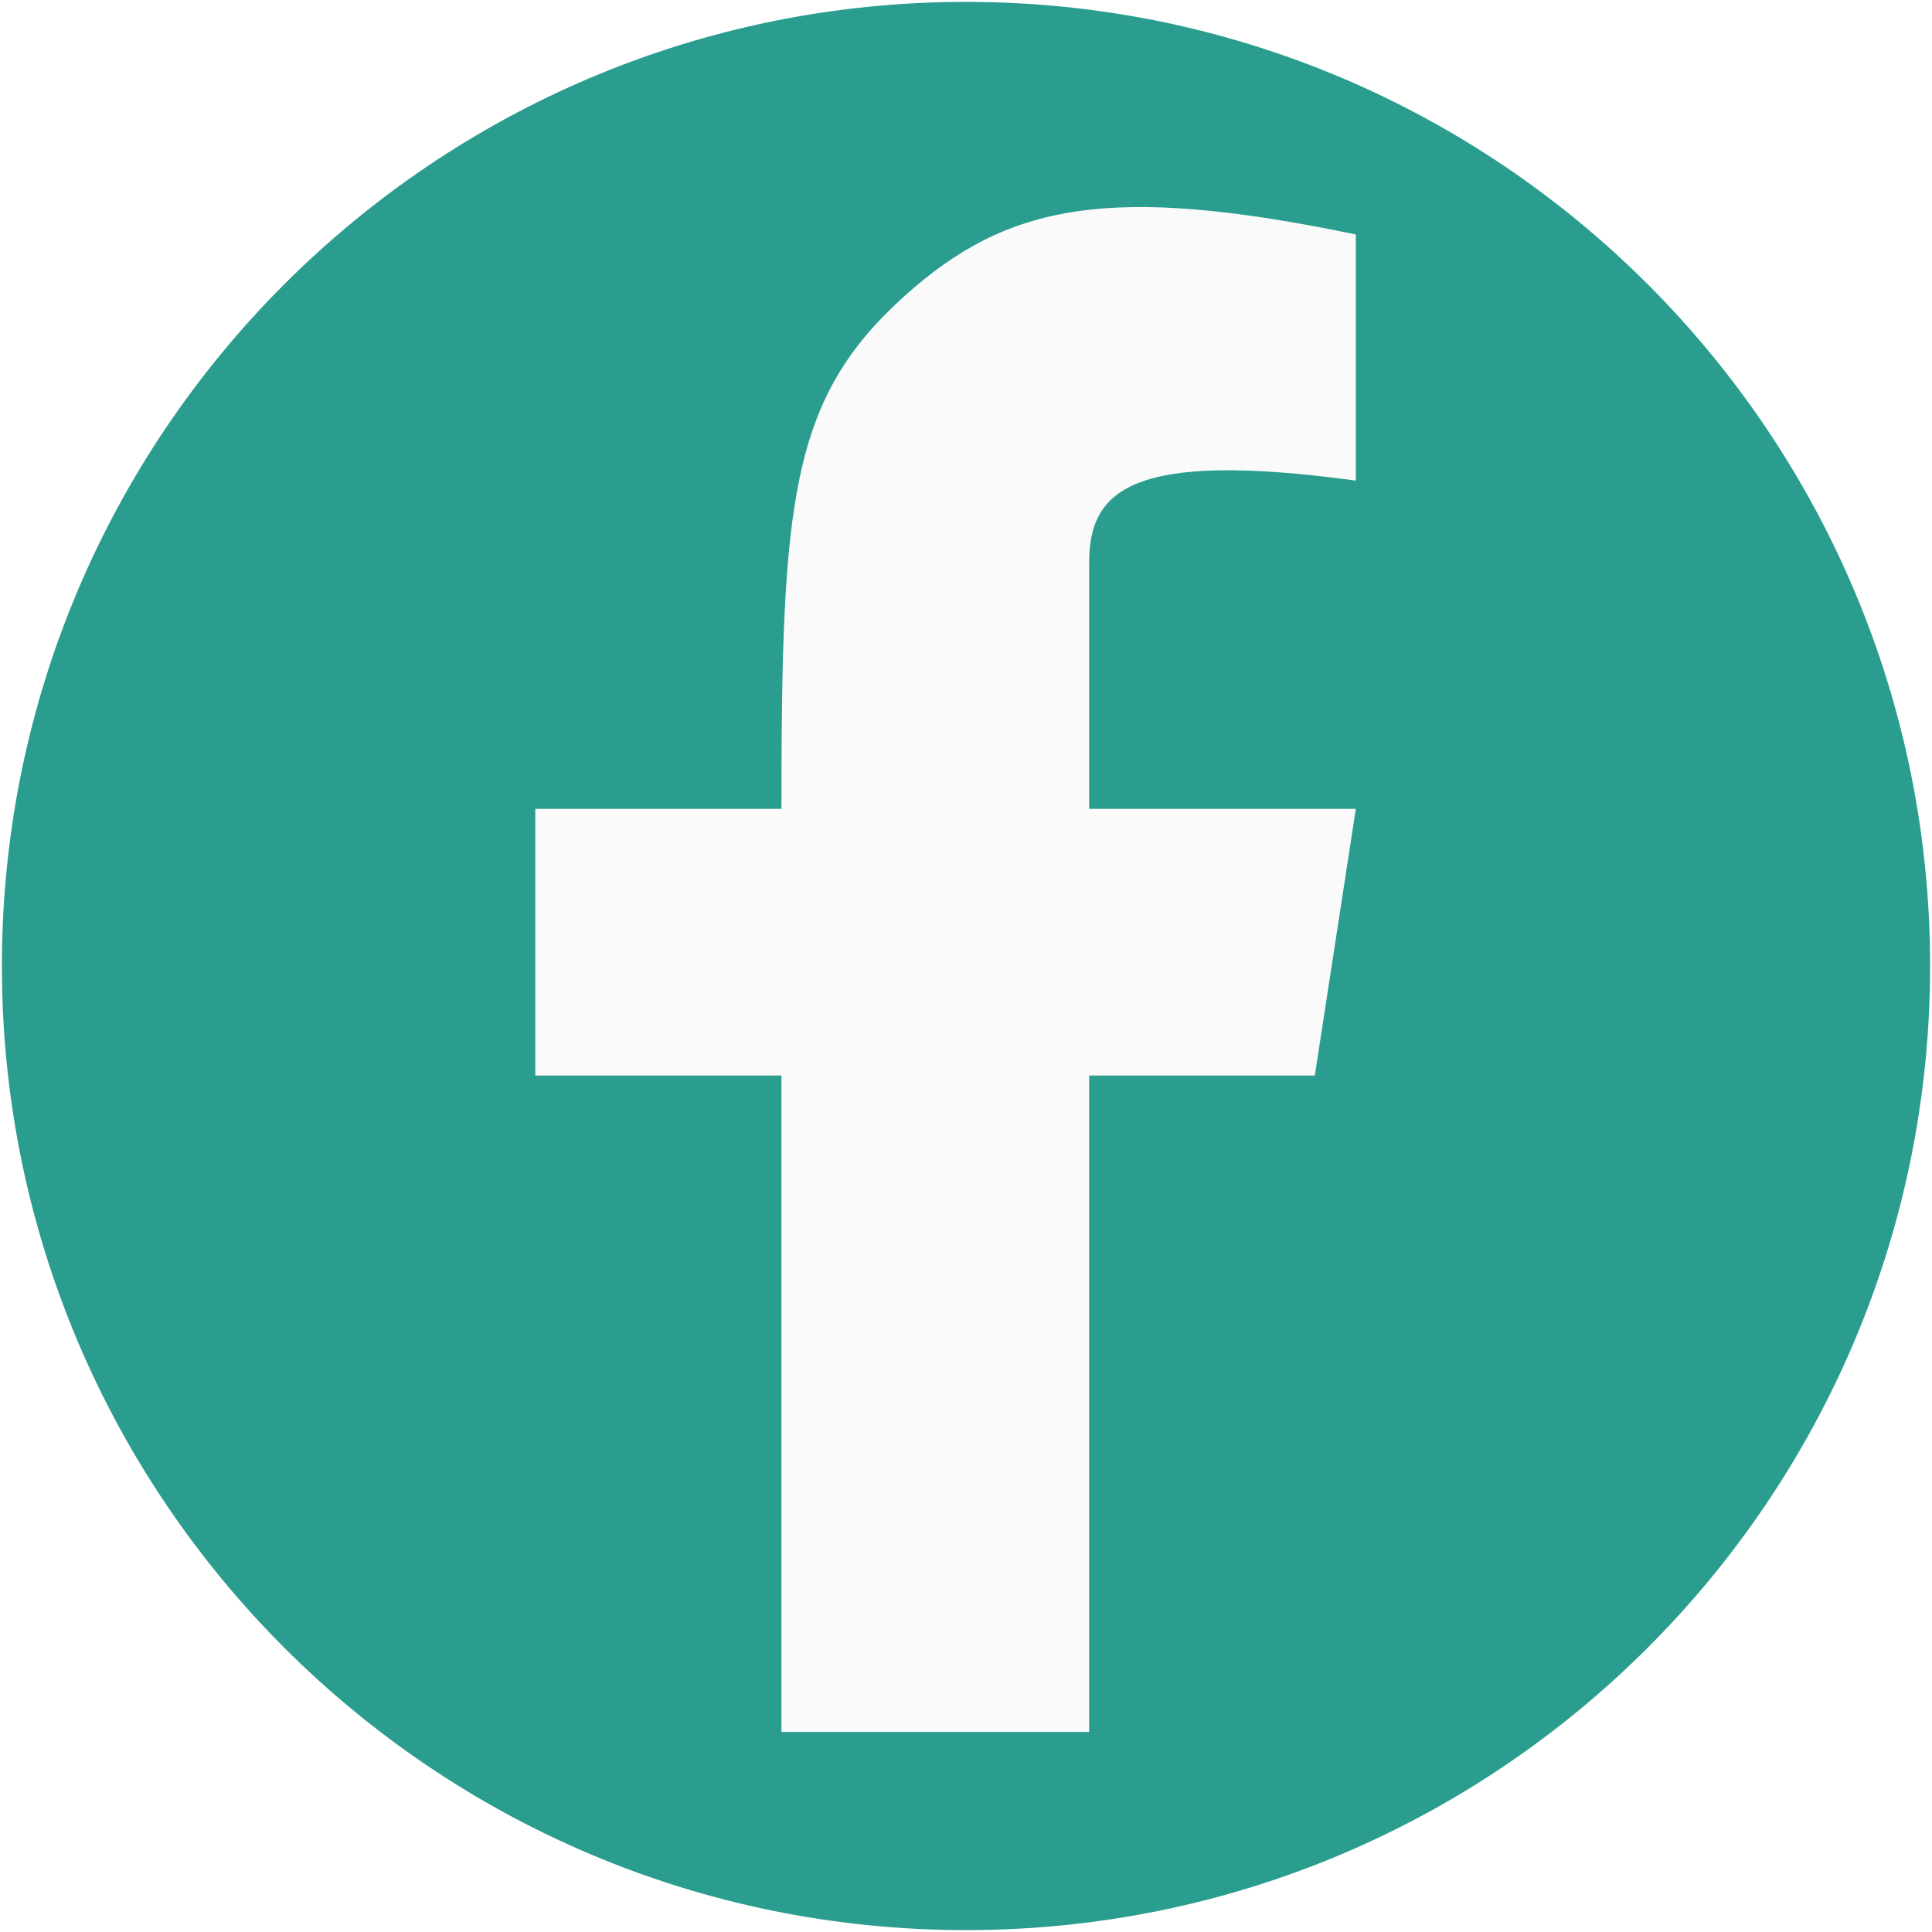
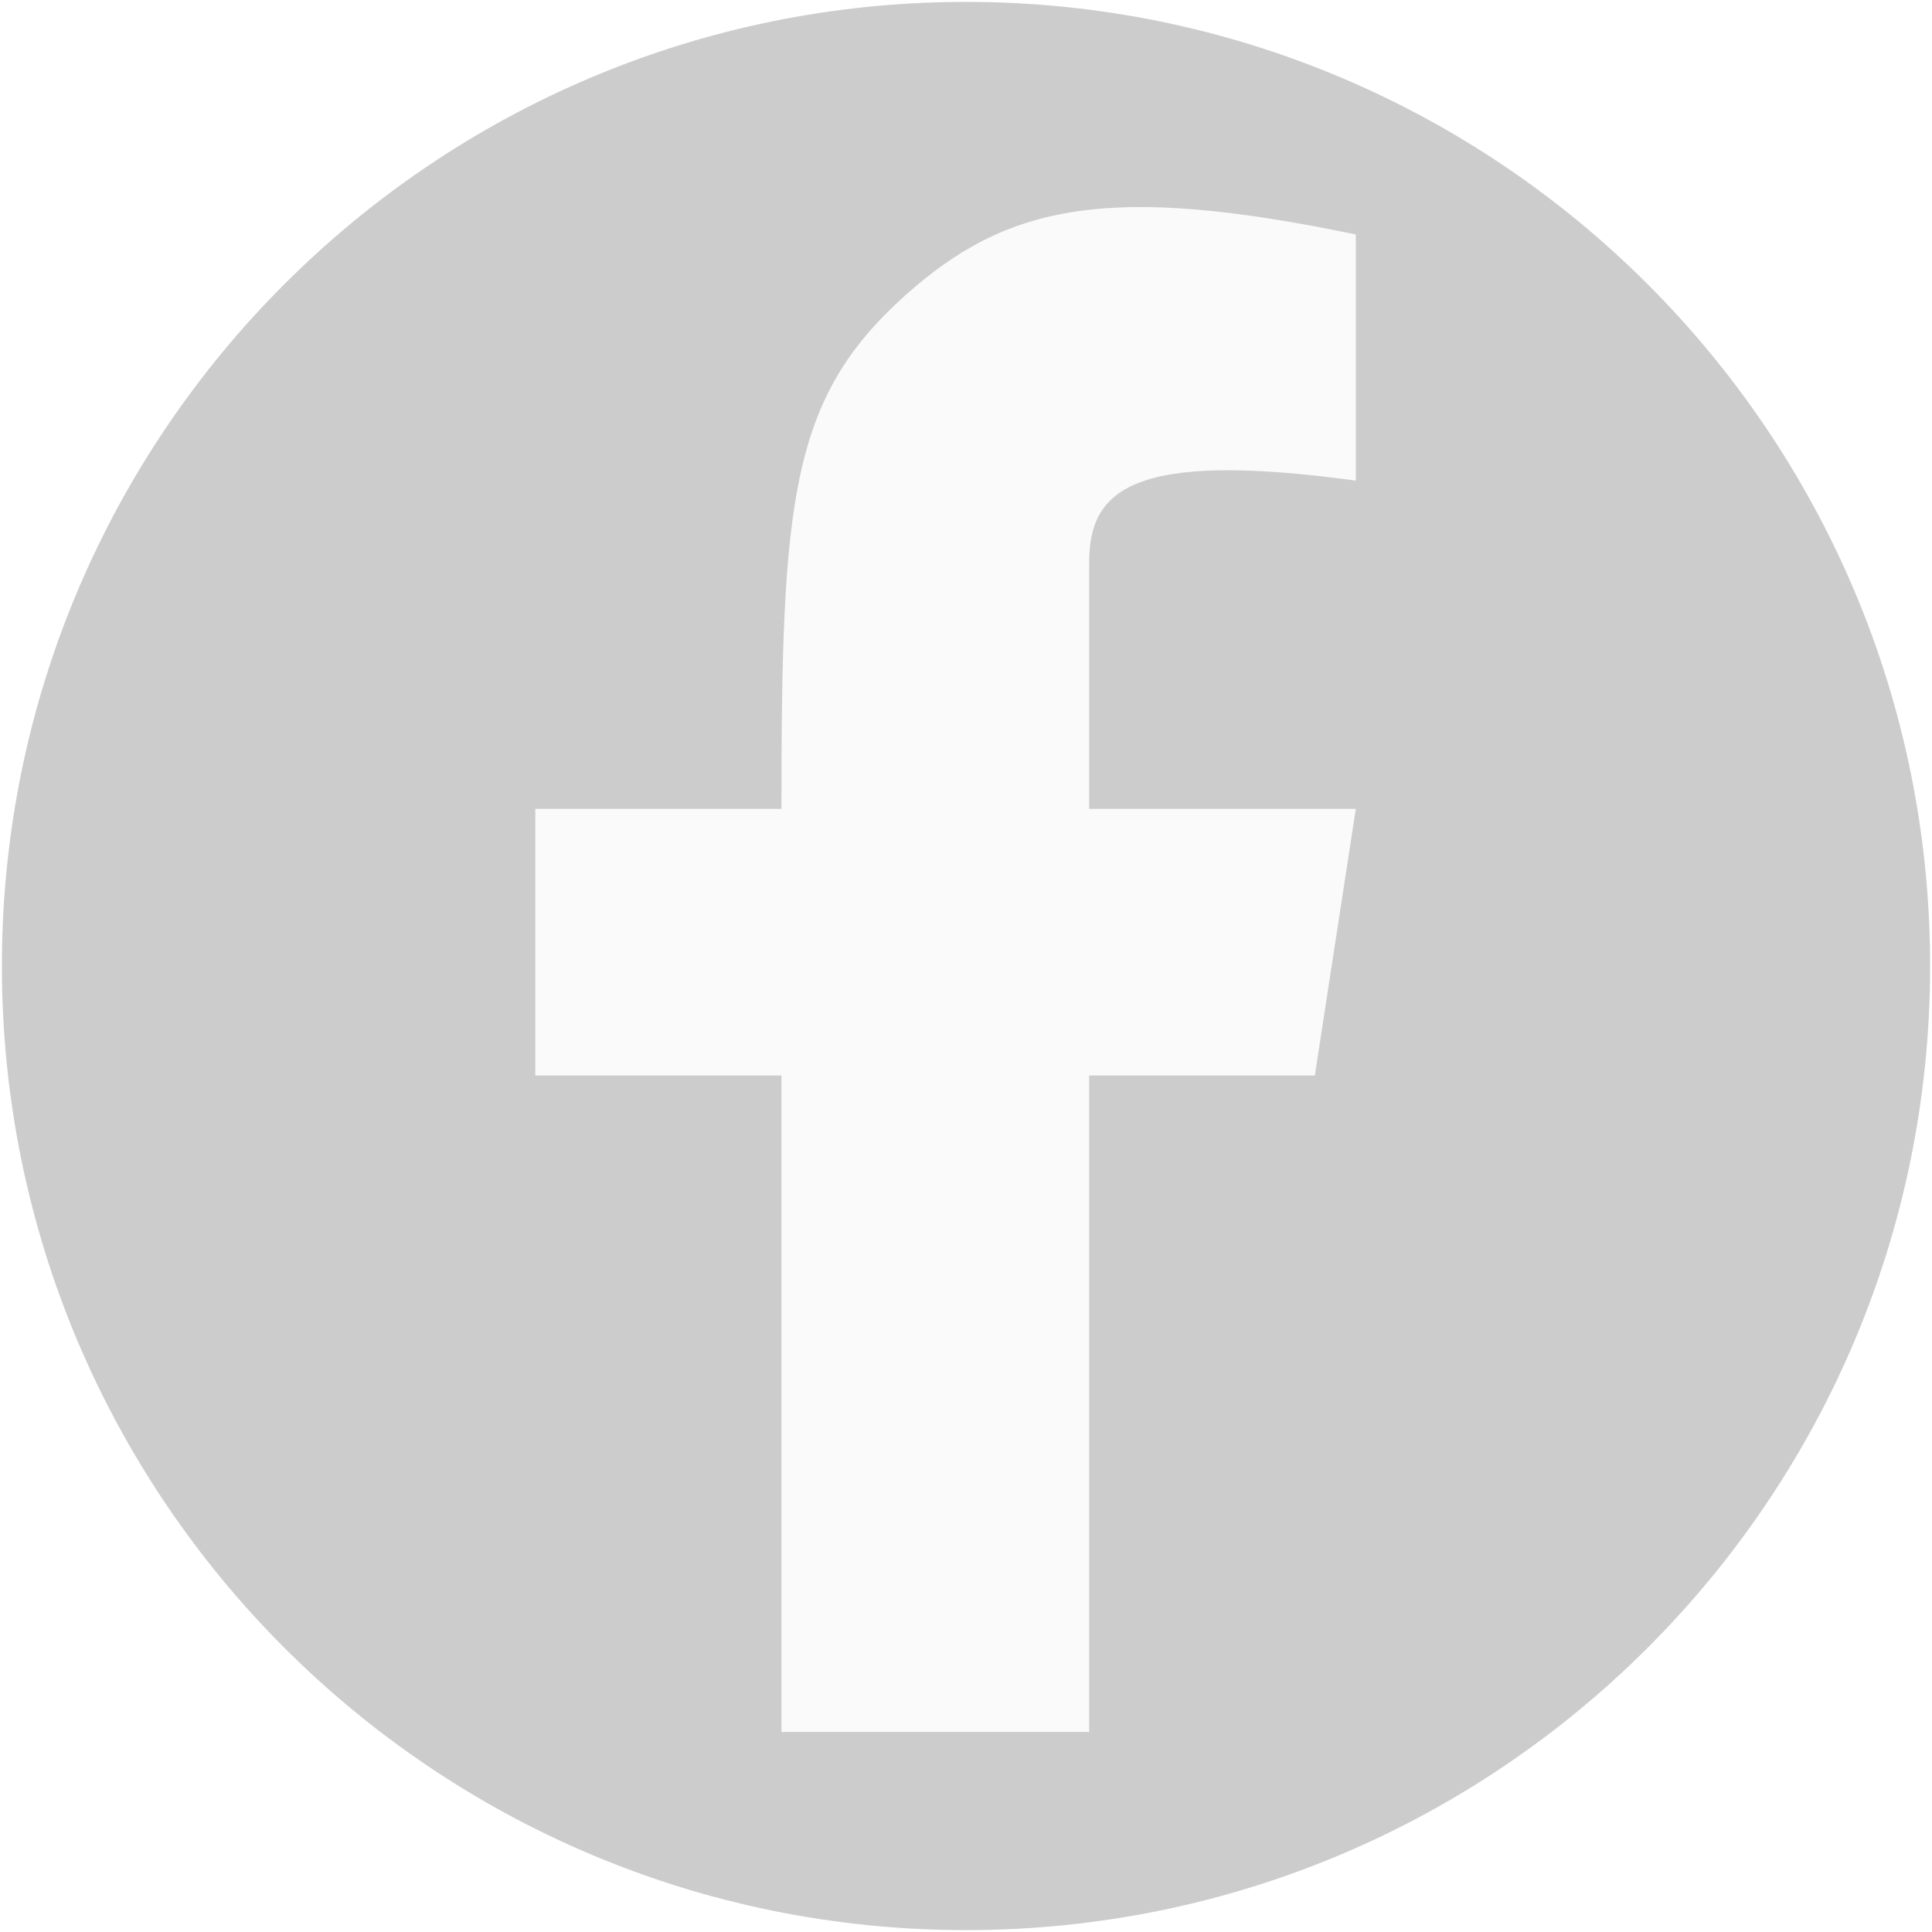
<svg xmlns="http://www.w3.org/2000/svg" width="44" height="44" viewBox="0 0 44 44" fill="none">
-   <circle cx="22" cy="22" r="21.957" fill="#2A9D8F" />
+   <circle cx="22" cy="22" r="21.957" fill="#ccc" />
  <path d="M24.805 39.444V24.494H29.944L30.878 18.421H24.805C24.805 18.421 24.805 13.984 24.805 12.815C24.805 11.178 25.739 10.244 30.878 10.946V5.34C25.272 4.174 22.936 4.64 20.6 6.742C17.995 9.085 17.797 11.413 17.797 18.421H12.191V24.494H17.797V39.444H24.805Z" fill="#FAFAFA" />
</svg>
